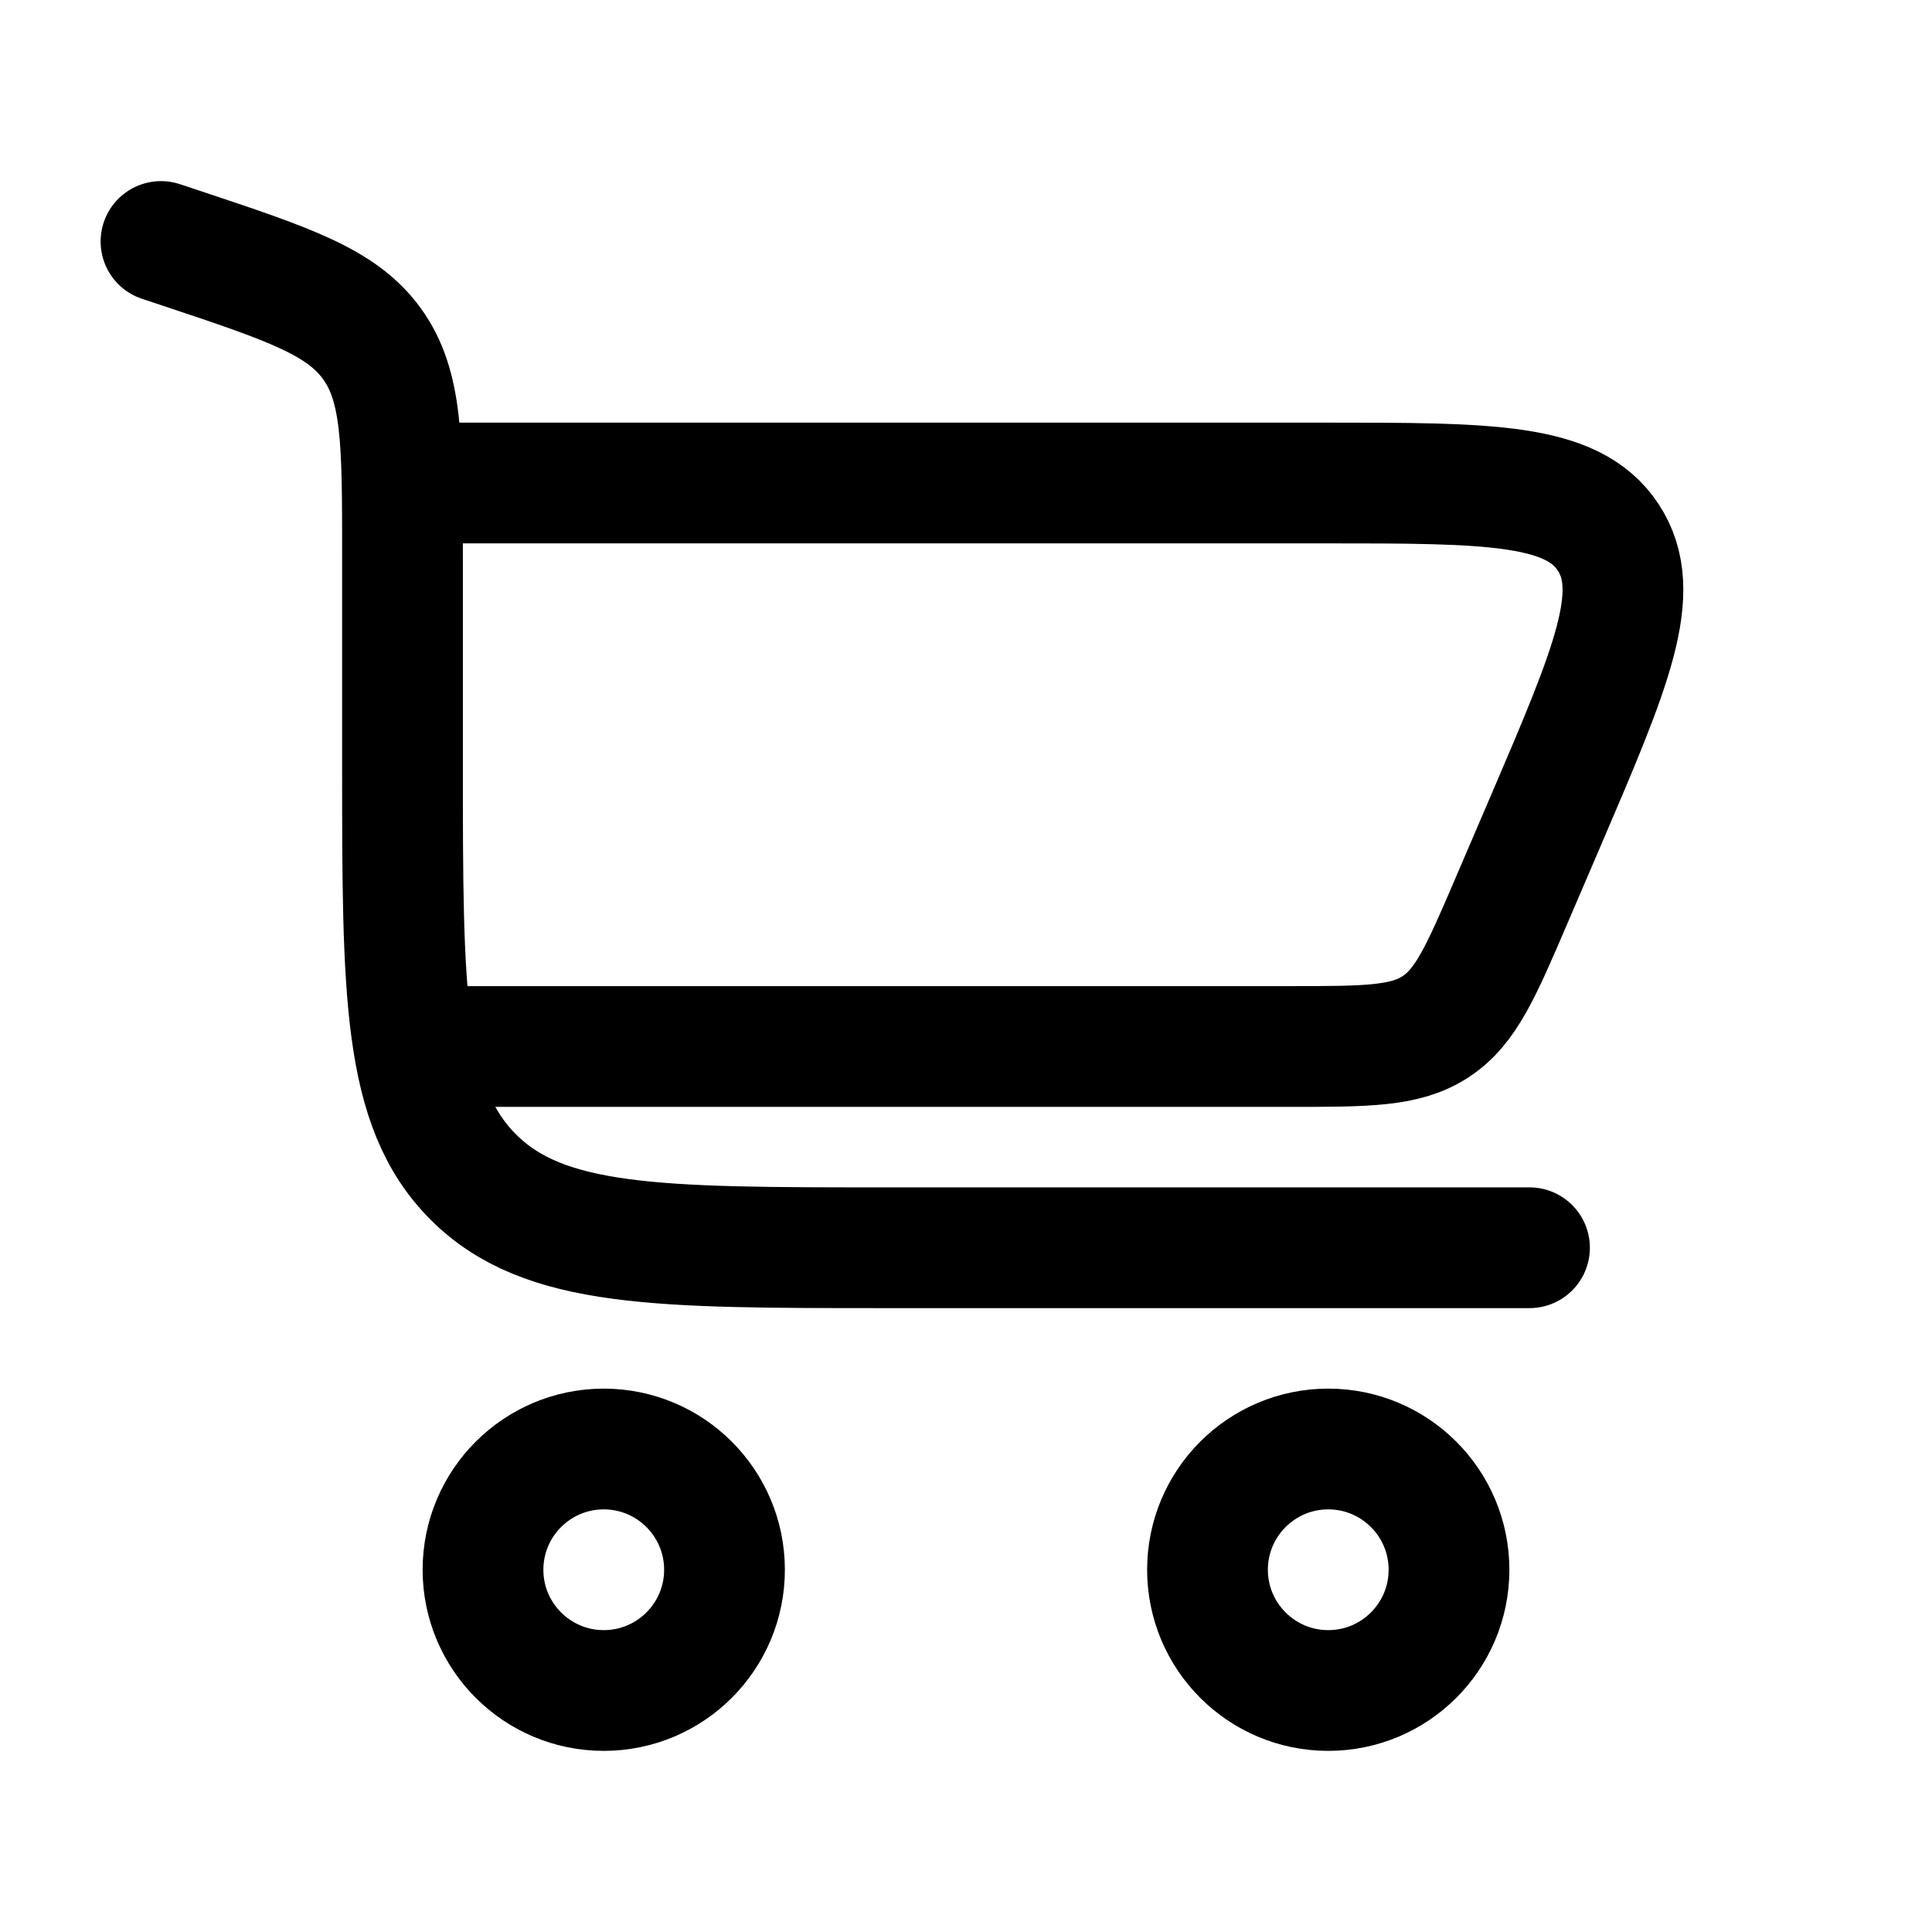
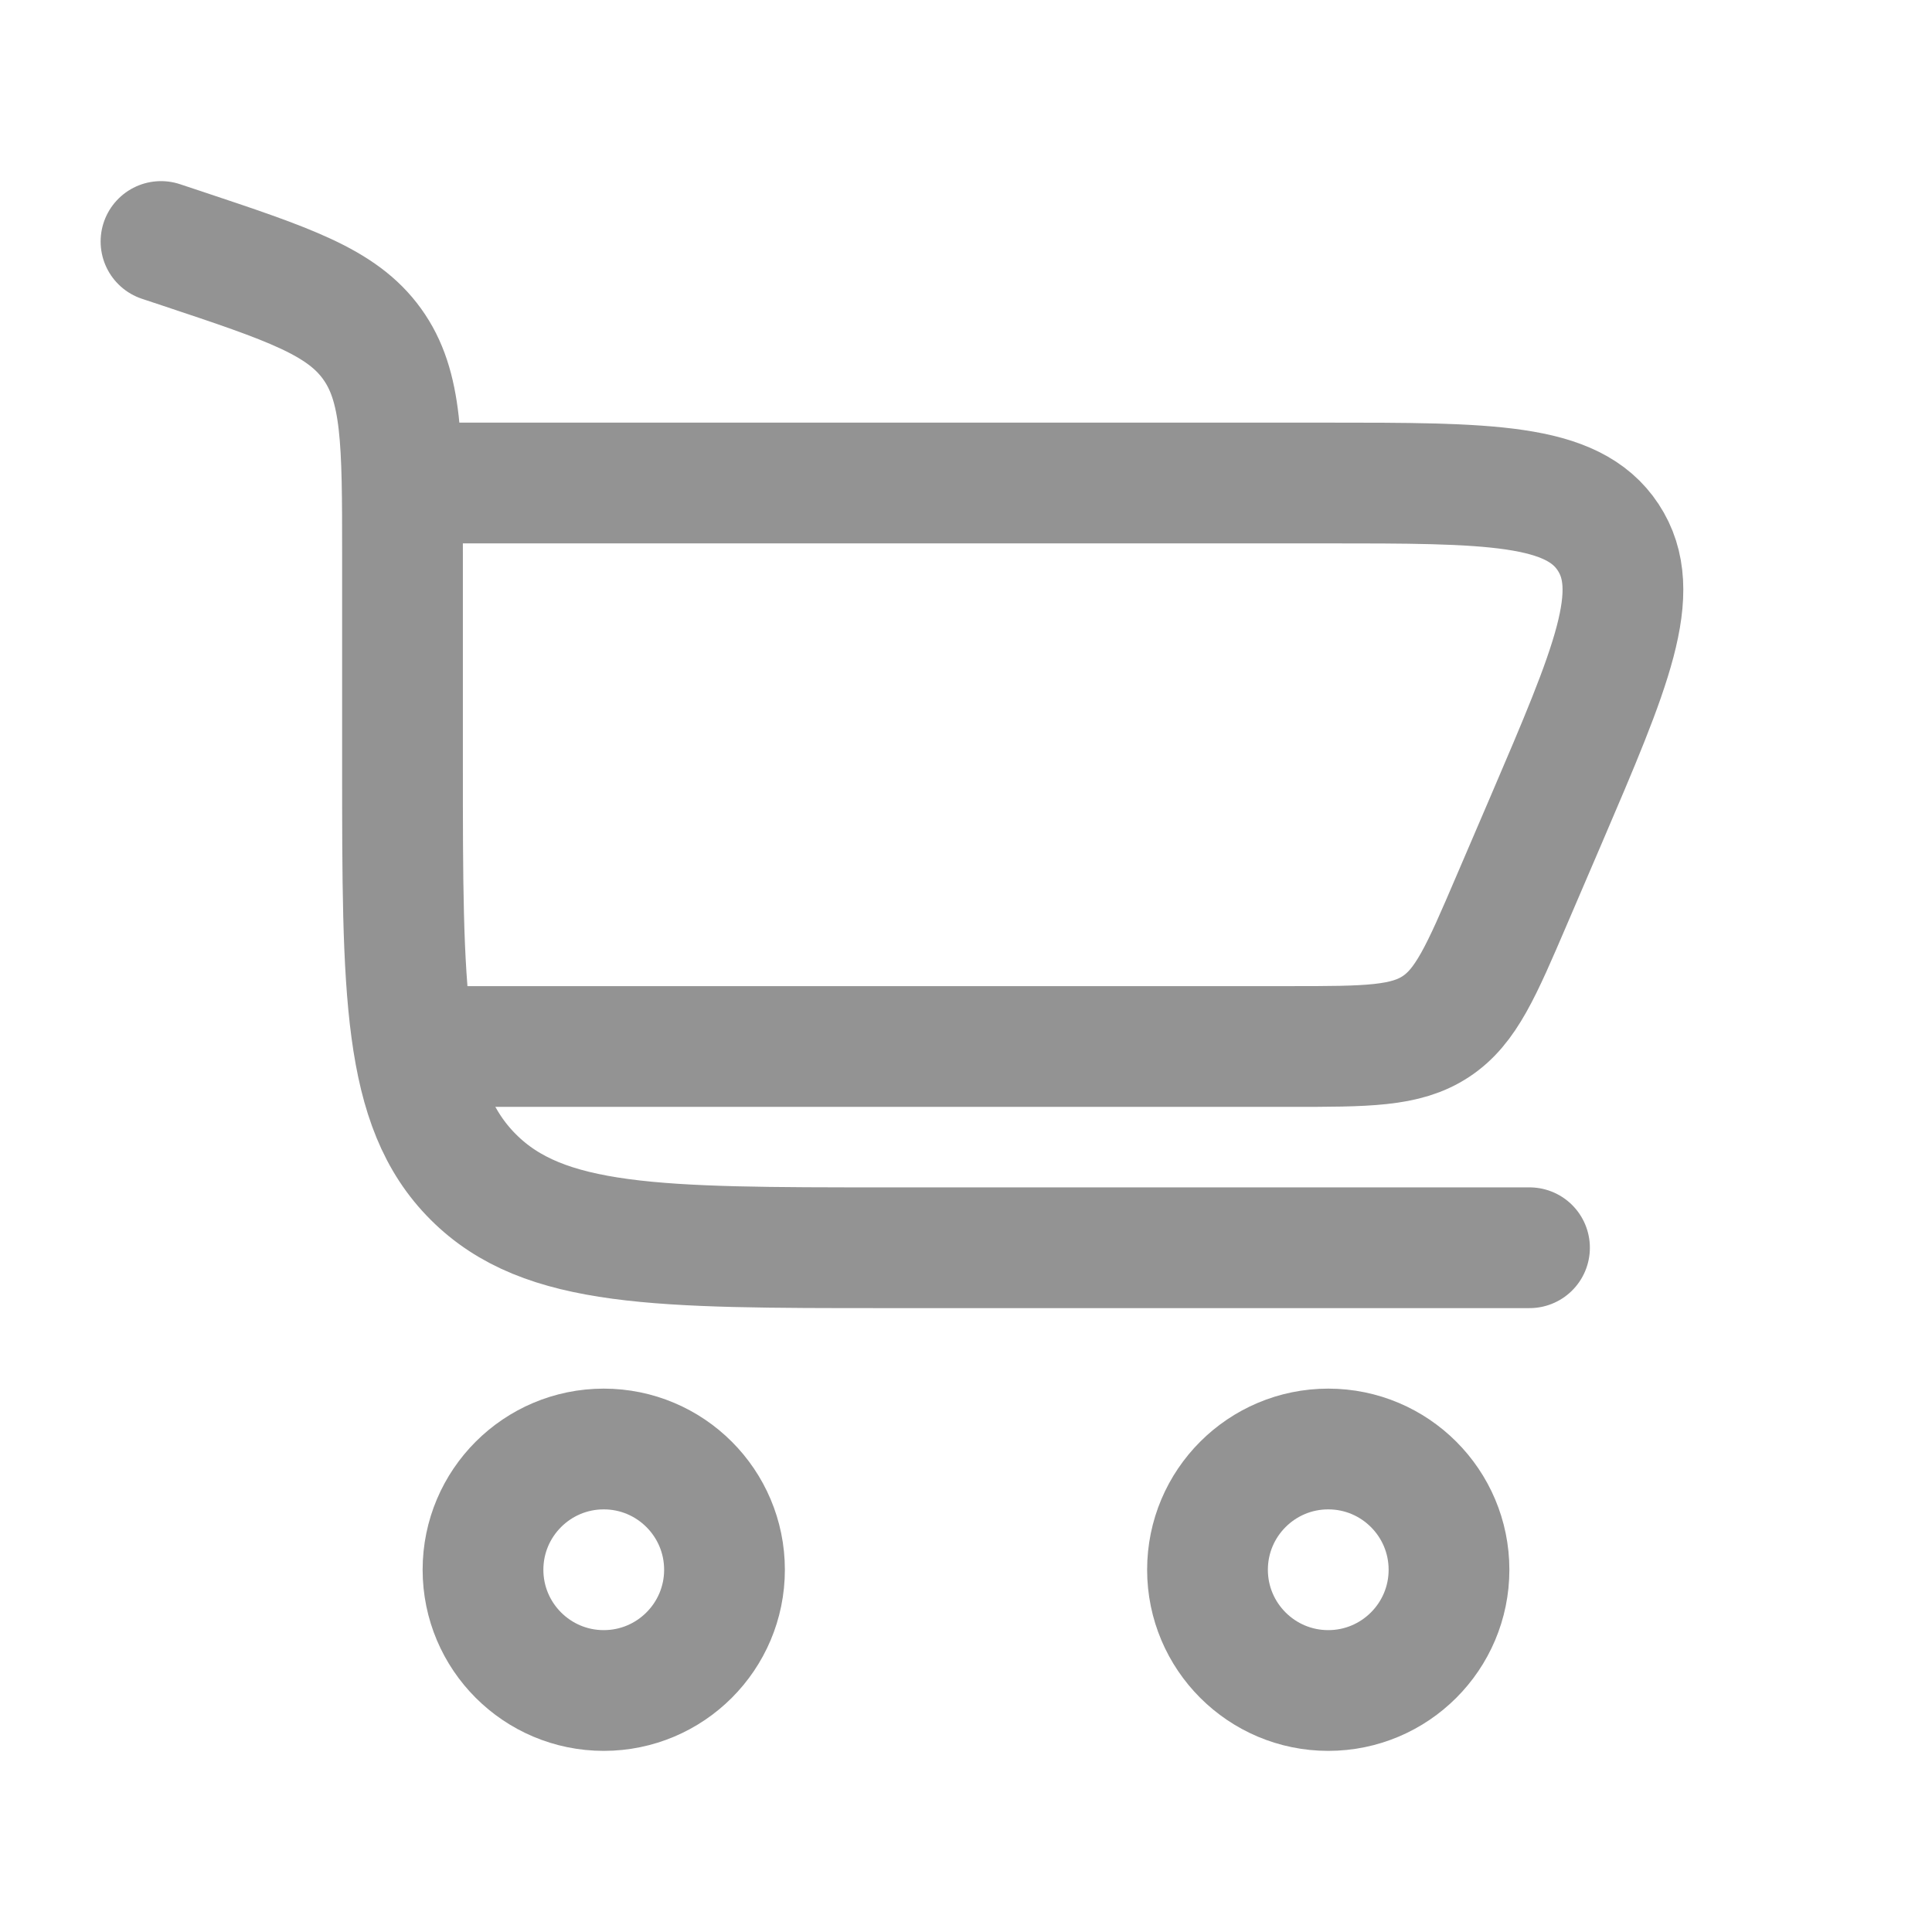
<svg xmlns="http://www.w3.org/2000/svg" width="800px" height="800px" viewBox="0 0 24 24" fill="none" stroke="#000000">
  <g id="SVGRepo_bgCarrier" stroke-width="0" />
  <g id="SVGRepo_tracerCarrier" stroke-linecap="round" stroke-linejoin="round" />
  <g id="SVGRepo_iconCarrier">
-     <path d="M2 3L2.265 3.088C3.585 3.528 4.245 3.748 4.622 4.272C5 4.796 5 5.492 5 6.883V9.5C5 12.328 5 13.743 5.879 14.621C6.757 15.5 8.172 15.5 11 15.5H19" stroke="#000000" stroke-width="1.5" stroke-linecap="round" />
-     <path d="M7.5 18C8.328 18 9 18.672 9 19.5C9 20.328 8.328 21 7.5 21C6.672 21 6 20.328 6 19.5C6 18.672 6.672 18 7.5 18Z" stroke="#fffff" stroke-width="1.5" />
-     <path d="M16.5 18C17.328 18 18 18.672 18 19.5C18 20.328 17.328 21 16.5 21C15.672 21 15 20.328 15 19.5C15 18.672 15.672 18 16.5 18Z" stroke="#fffff" stroke-width="1.5" />
-     <path d="M5 6H16.45C18.505 6 19.533 6 19.977 6.674C20.422 7.349 20.017 8.293 19.208 10.182L18.779 11.182C18.401 12.064 18.212 12.505 17.837 12.752C17.461 13 16.981 13 16.022 13H5" stroke="#fffff" stroke-width="1.5" />
+     <path d="M2 3L2.265 3.088C3.585 3.528 4.245 3.748 4.622 4.272C5 4.796 5 5.492 5 6.883V9.5C5 12.328 5 13.743 5.879 14.621C6.757 15.5 8.172 15.5 11 15.5H19" stroke="#939393" stroke-width="1.5" stroke-linecap="round" />
+     <path d="M7.5 18C8.328 18 9 18.672 9 19.5C9 20.328 8.328 21 7.5 21C6.672 21 6 20.328 6 19.5C6 18.672 6.672 18 7.5 18Z" stroke="#939393" stroke-width="1.5" />
+     <path d="M16.5 18C17.328 18 18 18.672 18 19.5C18 20.328 17.328 21 16.5 21C15.672 21 15 20.328 15 19.5C15 18.672 15.672 18 16.5 18Z" stroke="#939393" stroke-width="1.5" />
+     <path d="M5 6H16.45C18.505 6 19.533 6 19.977 6.674C20.422 7.349 20.017 8.293 19.208 10.182L18.779 11.182C18.401 12.064 18.212 12.505 17.837 12.752C17.461 13 16.981 13 16.022 13H5" stroke="#939393" stroke-width="1.5" />
  </g>
</svg>
